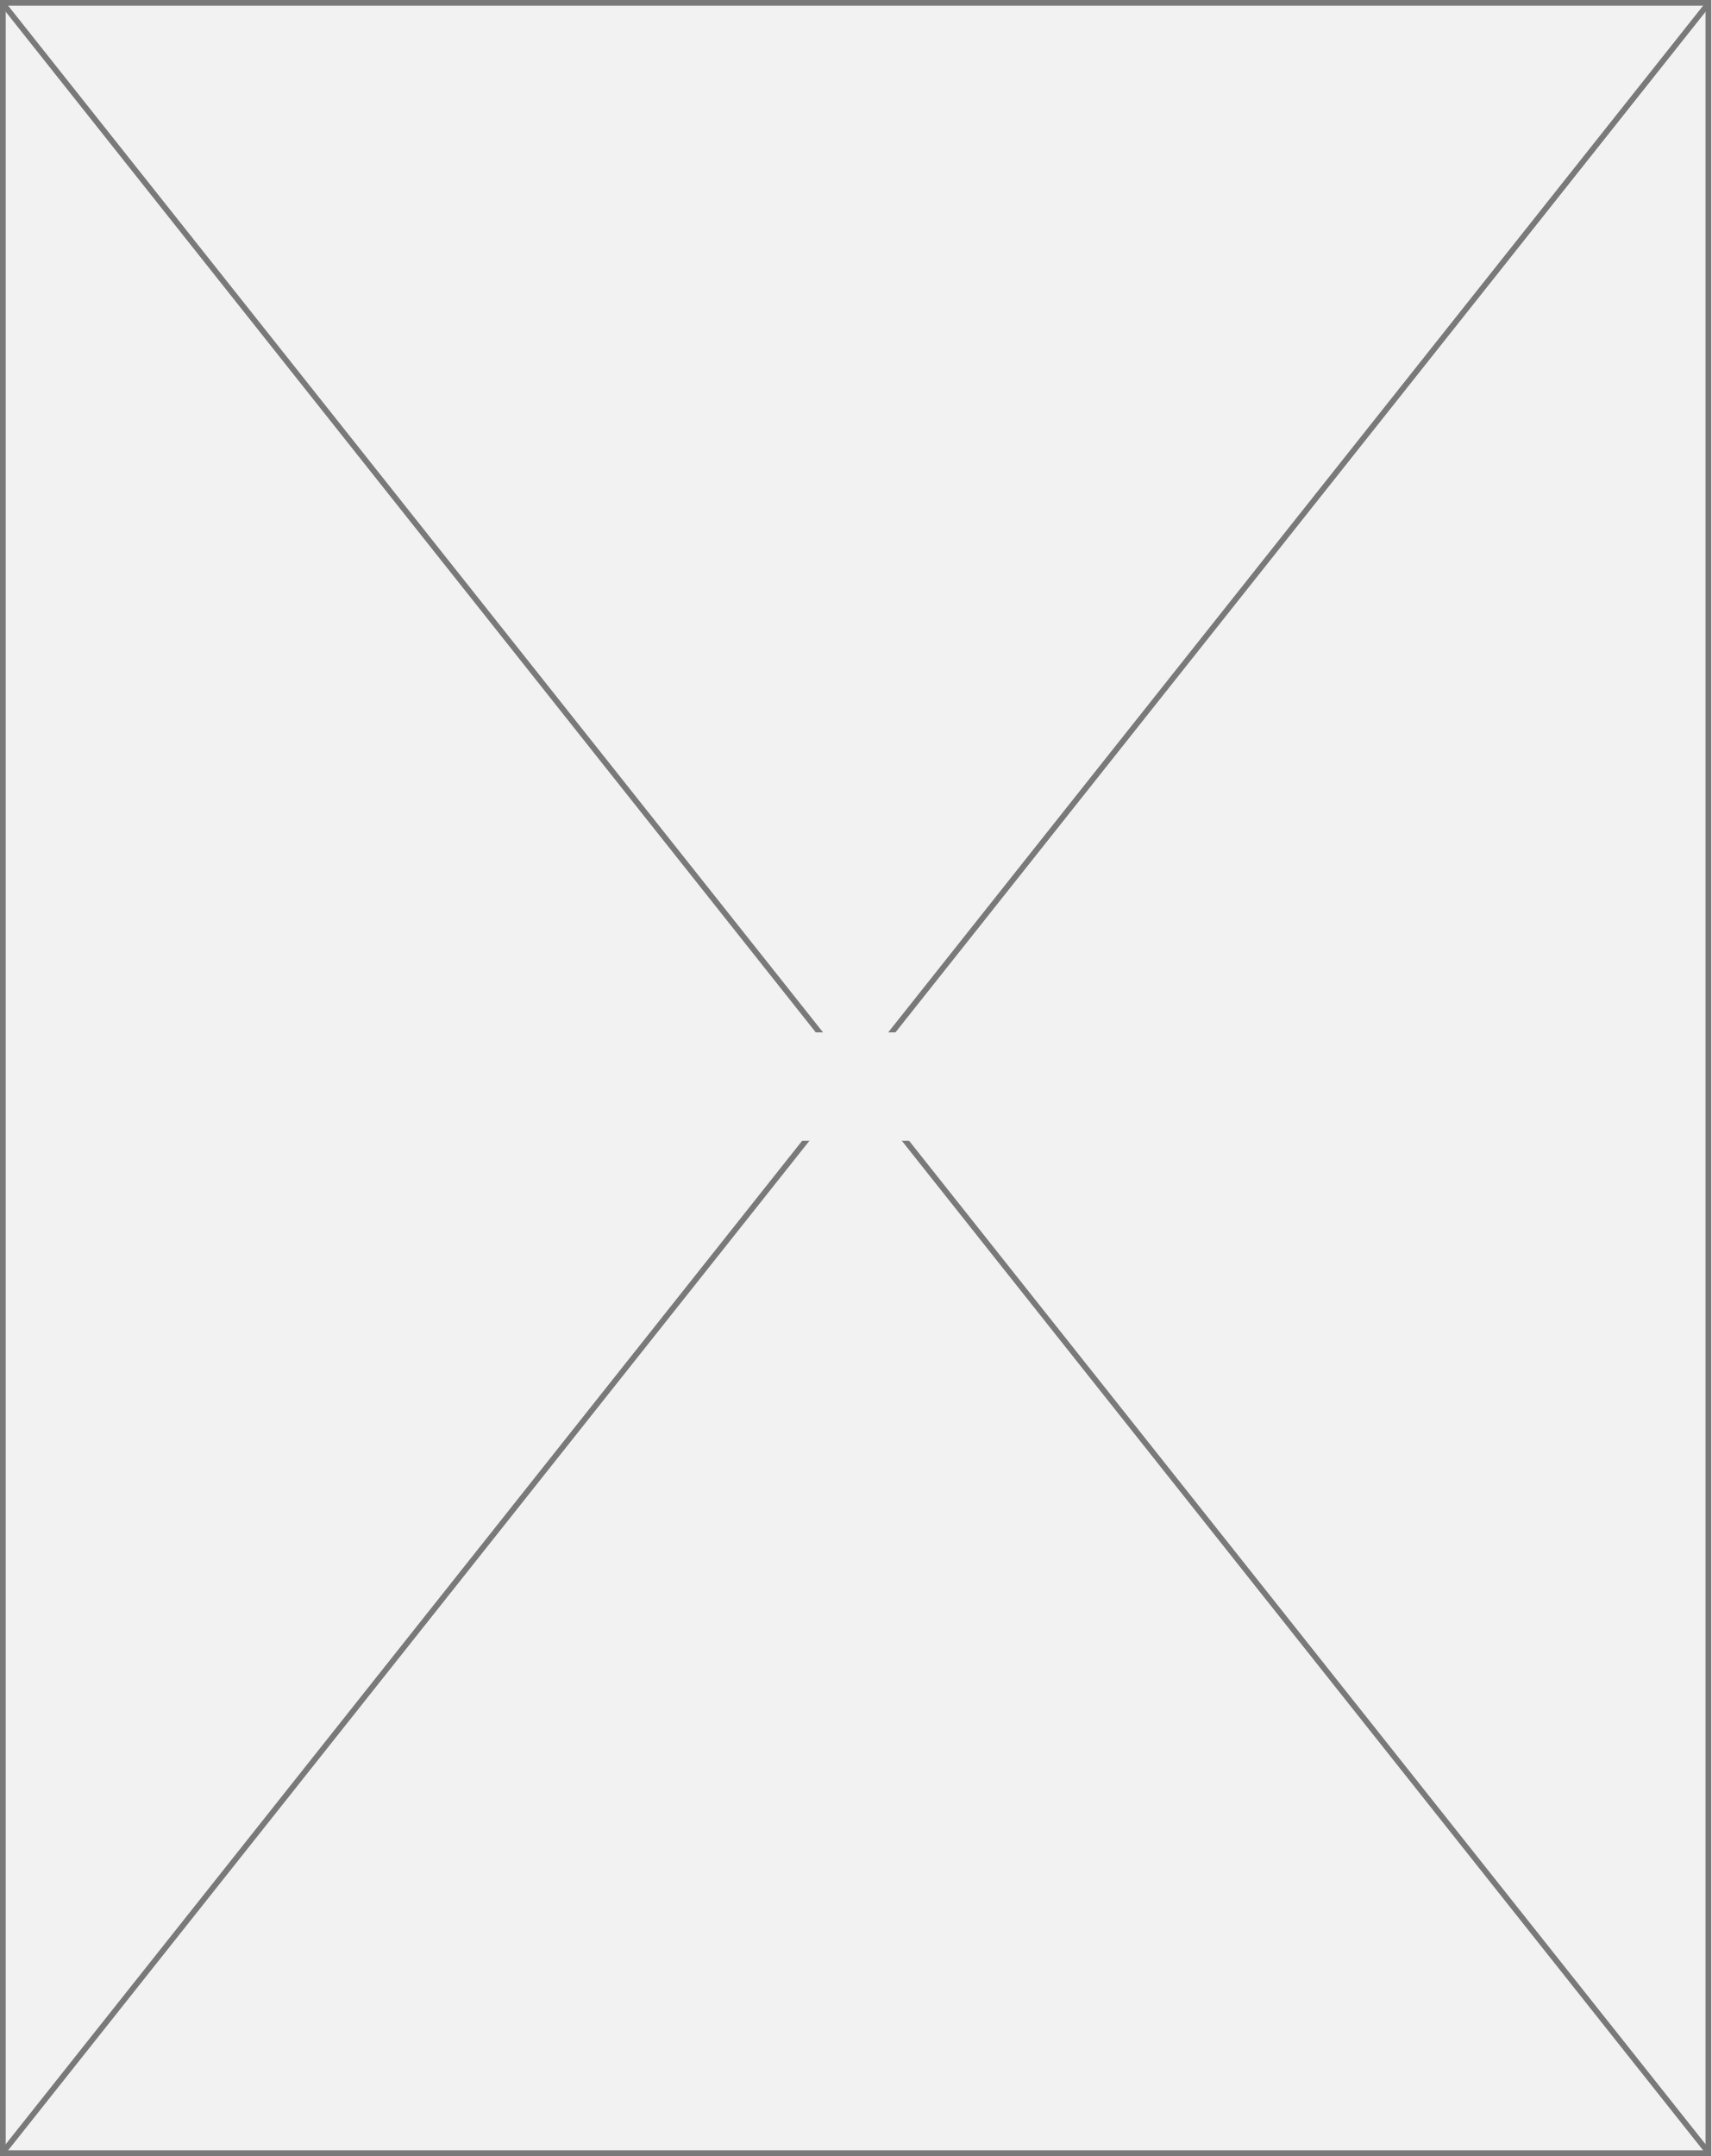
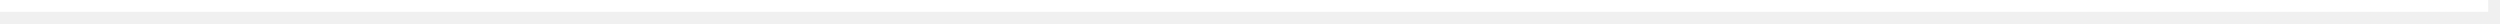
- <svg xmlns="http://www.w3.org/2000/svg" version="1.1" width="300px" height="378px">
-   <defs>
-     <mask fill="white" id="clip86">
-       <path d="M 536.5 1740  L 759.5 1740  L 759.5 1759  L 536.5 1759  Z M 497 1559  L 797 1559  L 797 1937  L 497 1937  Z " fill-rule="evenodd" />
-     </mask>
-   </defs>
-   <g transform="matrix(1 0 0 1 -497 -1559 )">
-     <path d="M 497.5 1559.5  L 796.5 1559.5  L 796.5 1936.5  L 497.5 1936.5  L 497.5 1559.5  Z " fill-rule="nonzero" fill="#f2f2f2" stroke="none" />
-     <path d="M 497.5 1559.5  L 796.5 1559.5  L 796.5 1936.5  L 497.5 1936.5  L 497.5 1559.5  Z " stroke-width="1" stroke="#797979" fill="none" />
-     <path d="M 497.392 1559.493  L 796.608 1936.507  M 796.608 1559.493  L 497.392 1936.507  " stroke-width="1" stroke="#797979" fill="none" mask="url(#clip86)" />
+ <svg xmlns="http://www.w3.org/2000/svg" version="1.1" width="212px" height="2px">
+   <g transform="matrix(1 0 0 1 -433 -347 )">
+     <path d="M 433 347.5  L 644 347.5  " stroke-width="1" stroke="#ffffff" fill="none" />
  </g>
</svg>
